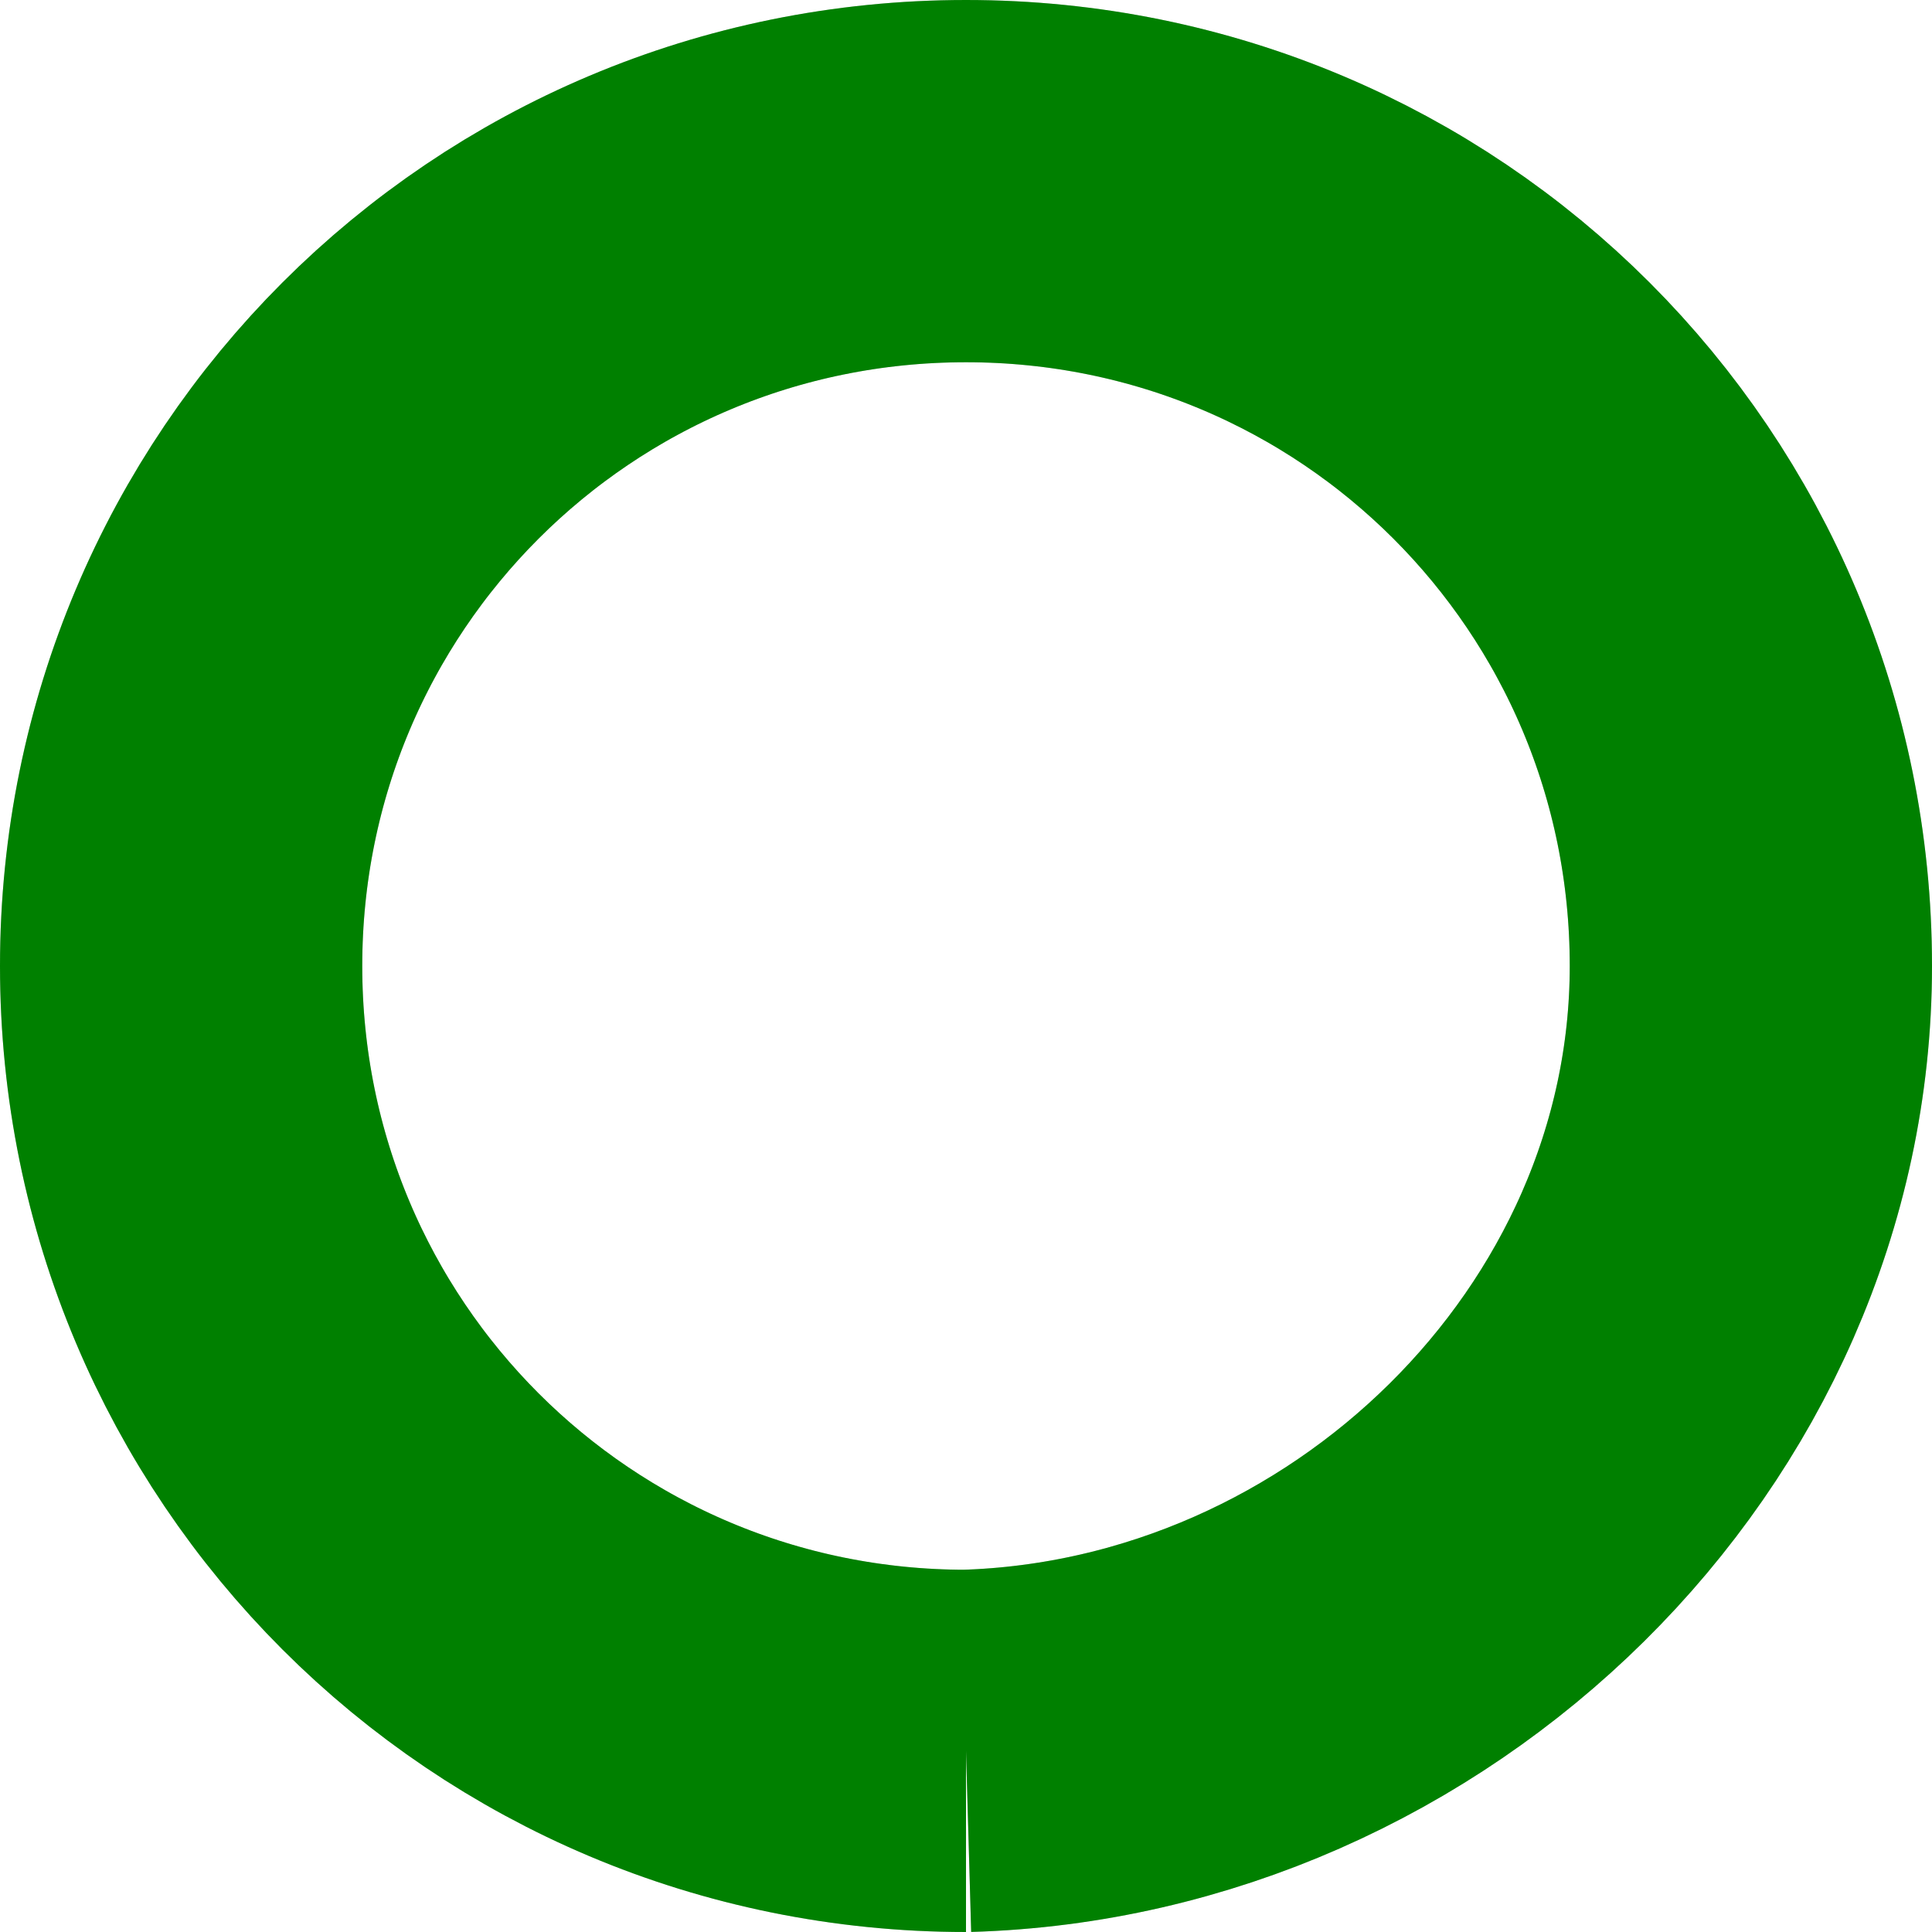
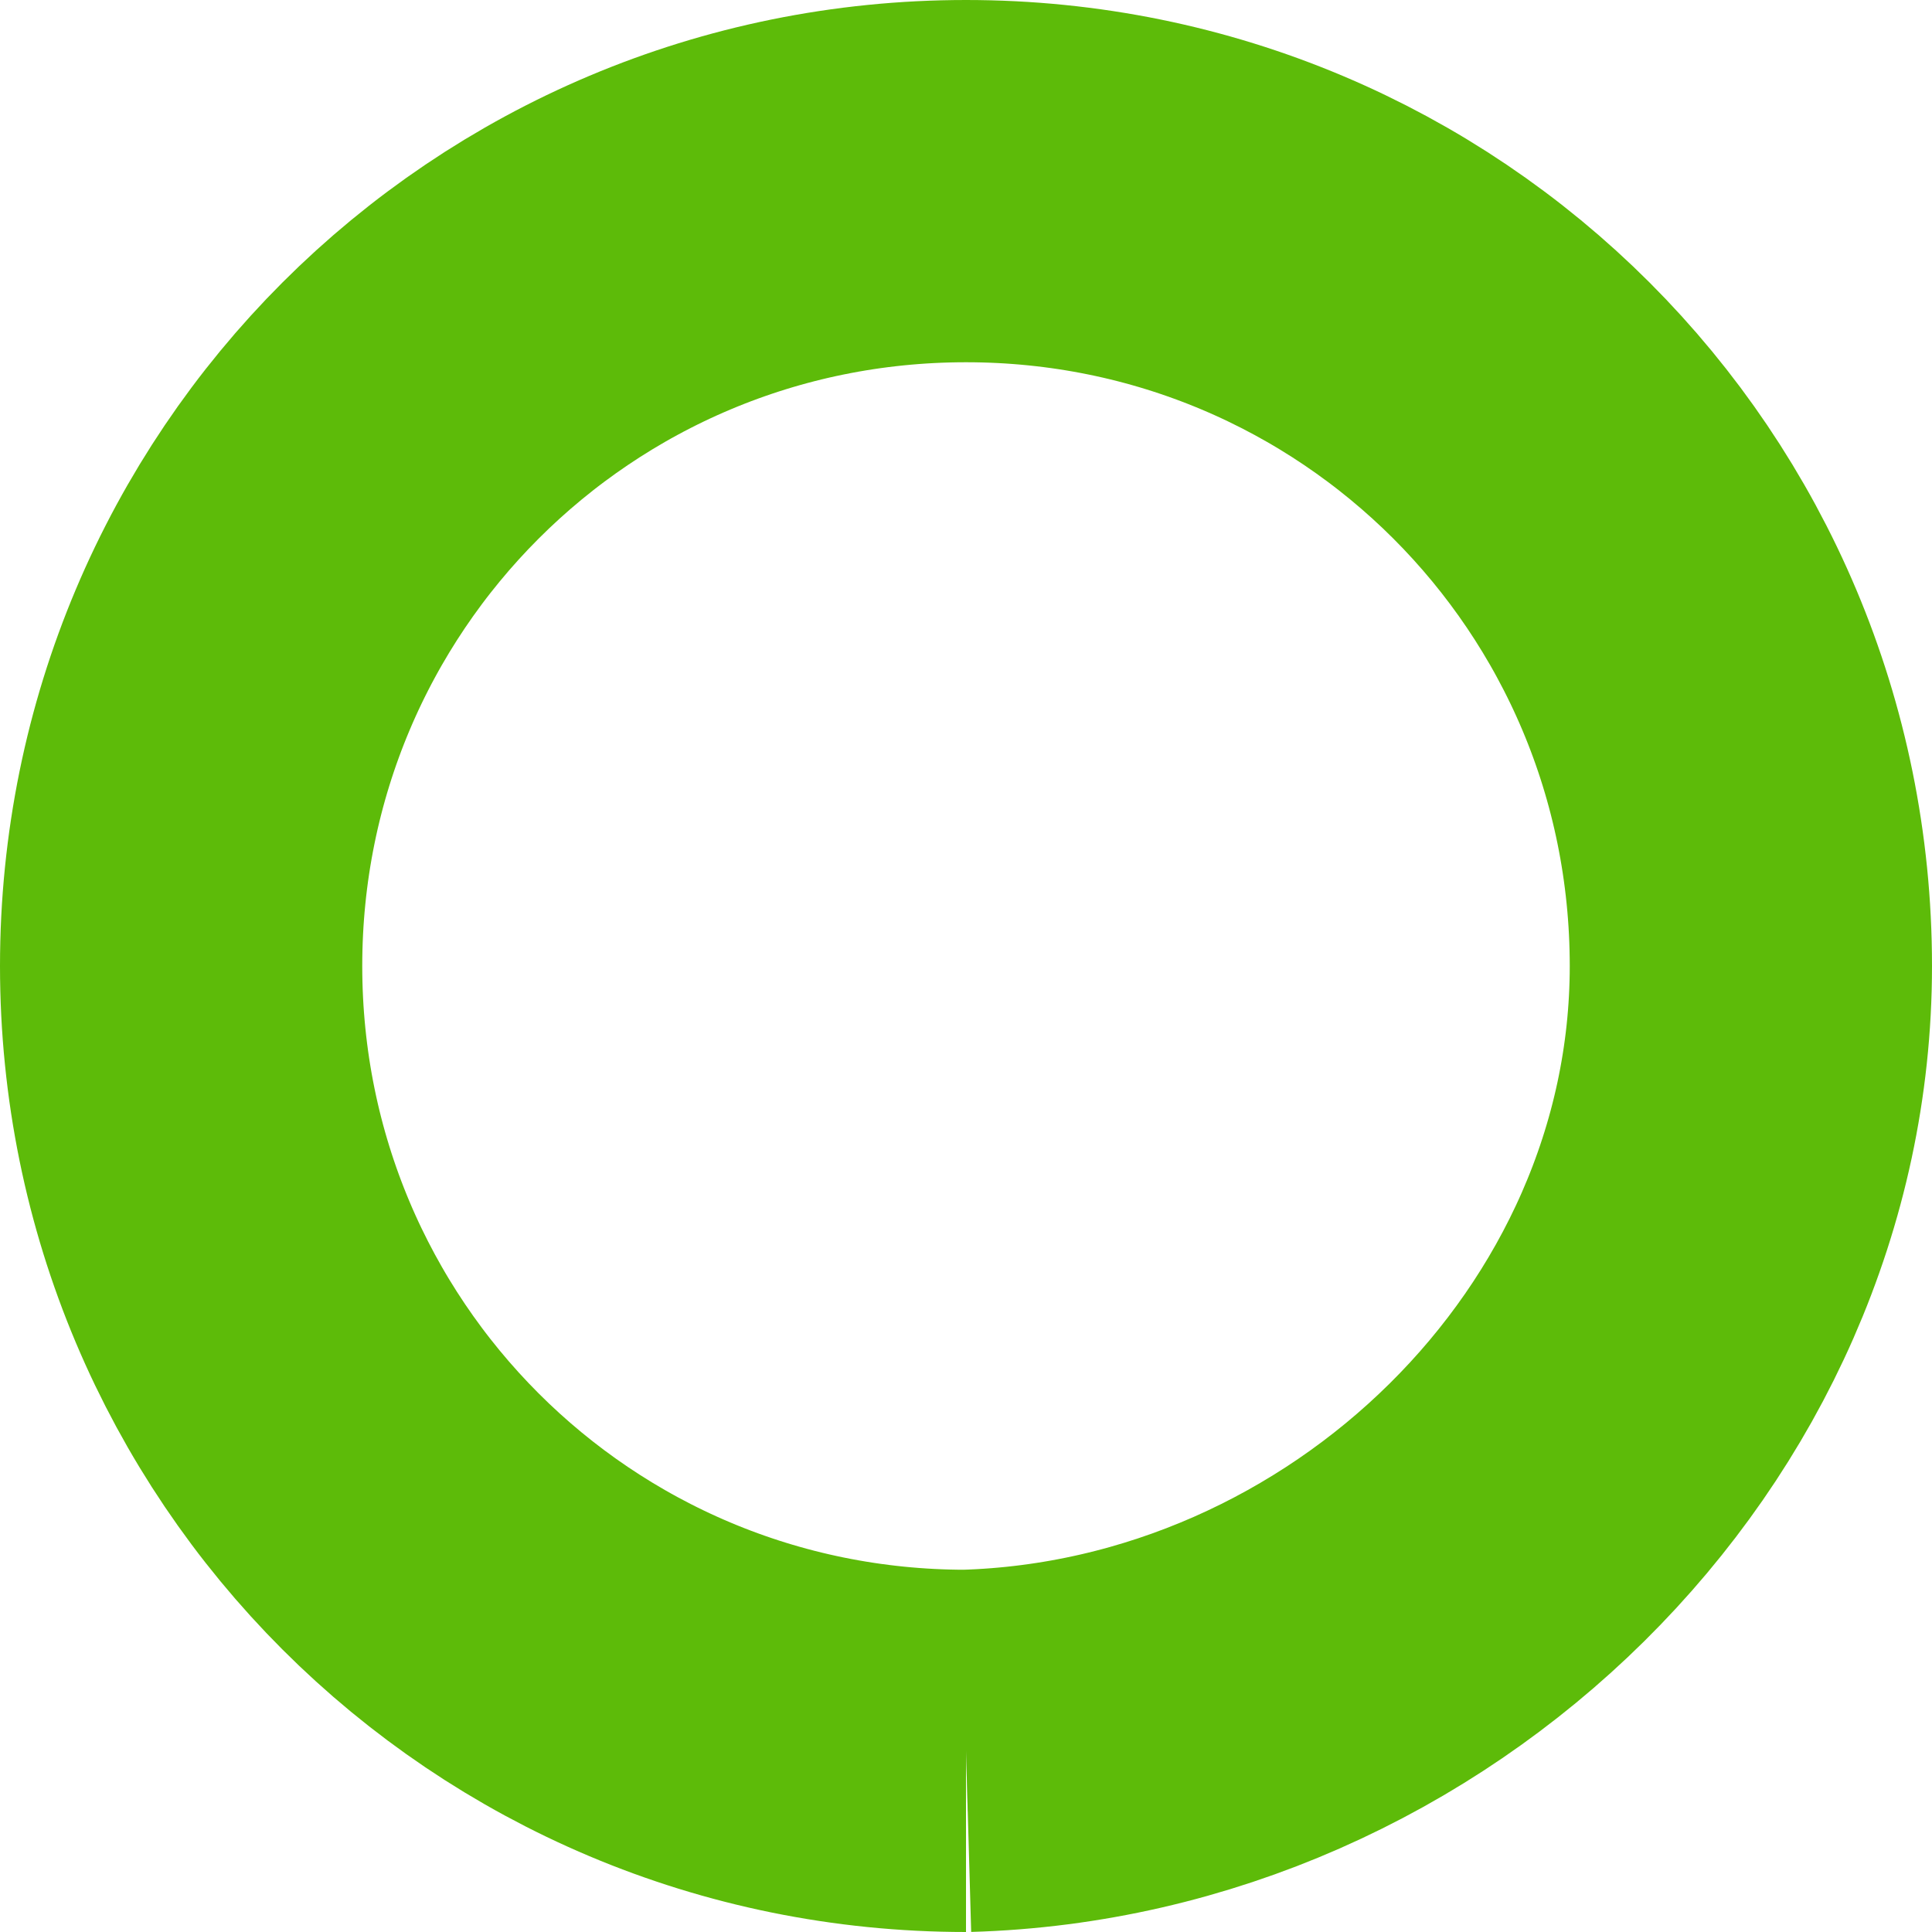
<svg xmlns="http://www.w3.org/2000/svg" version="1.1" id="Layer_1" x="0px" y="0px" viewBox="0 0 16 16" style="enable-background:new 0 0 16 16;" xml:space="preserve">
  <style type="text/css">
.path{
- fill:transparent;stroke:green;stroke-width:3;stroke-miterlimit:10;
+ fill:transparent;stroke:#5dbb09;stroke-width:3;stroke-miterlimit:10;
}
.path2{
- fill:transparent;stroke:#ccc;stroke-width:3;stroke-miterlimit:10;
+ fill:transparent;stroke:#ccc;stroke-width:1;stroke-miterlimit:10;
}
</style>
  <path class="path2" d="M8,14.5c-3.6,0-6.5-2.9-6.5-6.5S4.4,1.5,8,1.5s6.5,2.9,6.5,6.5C14.5,11.5,11.5,14.4,8,14.5" />
  <path class="path" d="M8,14.5c-3.6,0-6.5-2.9-6.5-6.5S4.4,1.5,8,1.5s6.5,2.9,6.5,6.5C14.5,11.5,11.5,14.4,8,14.5" />
</svg>
